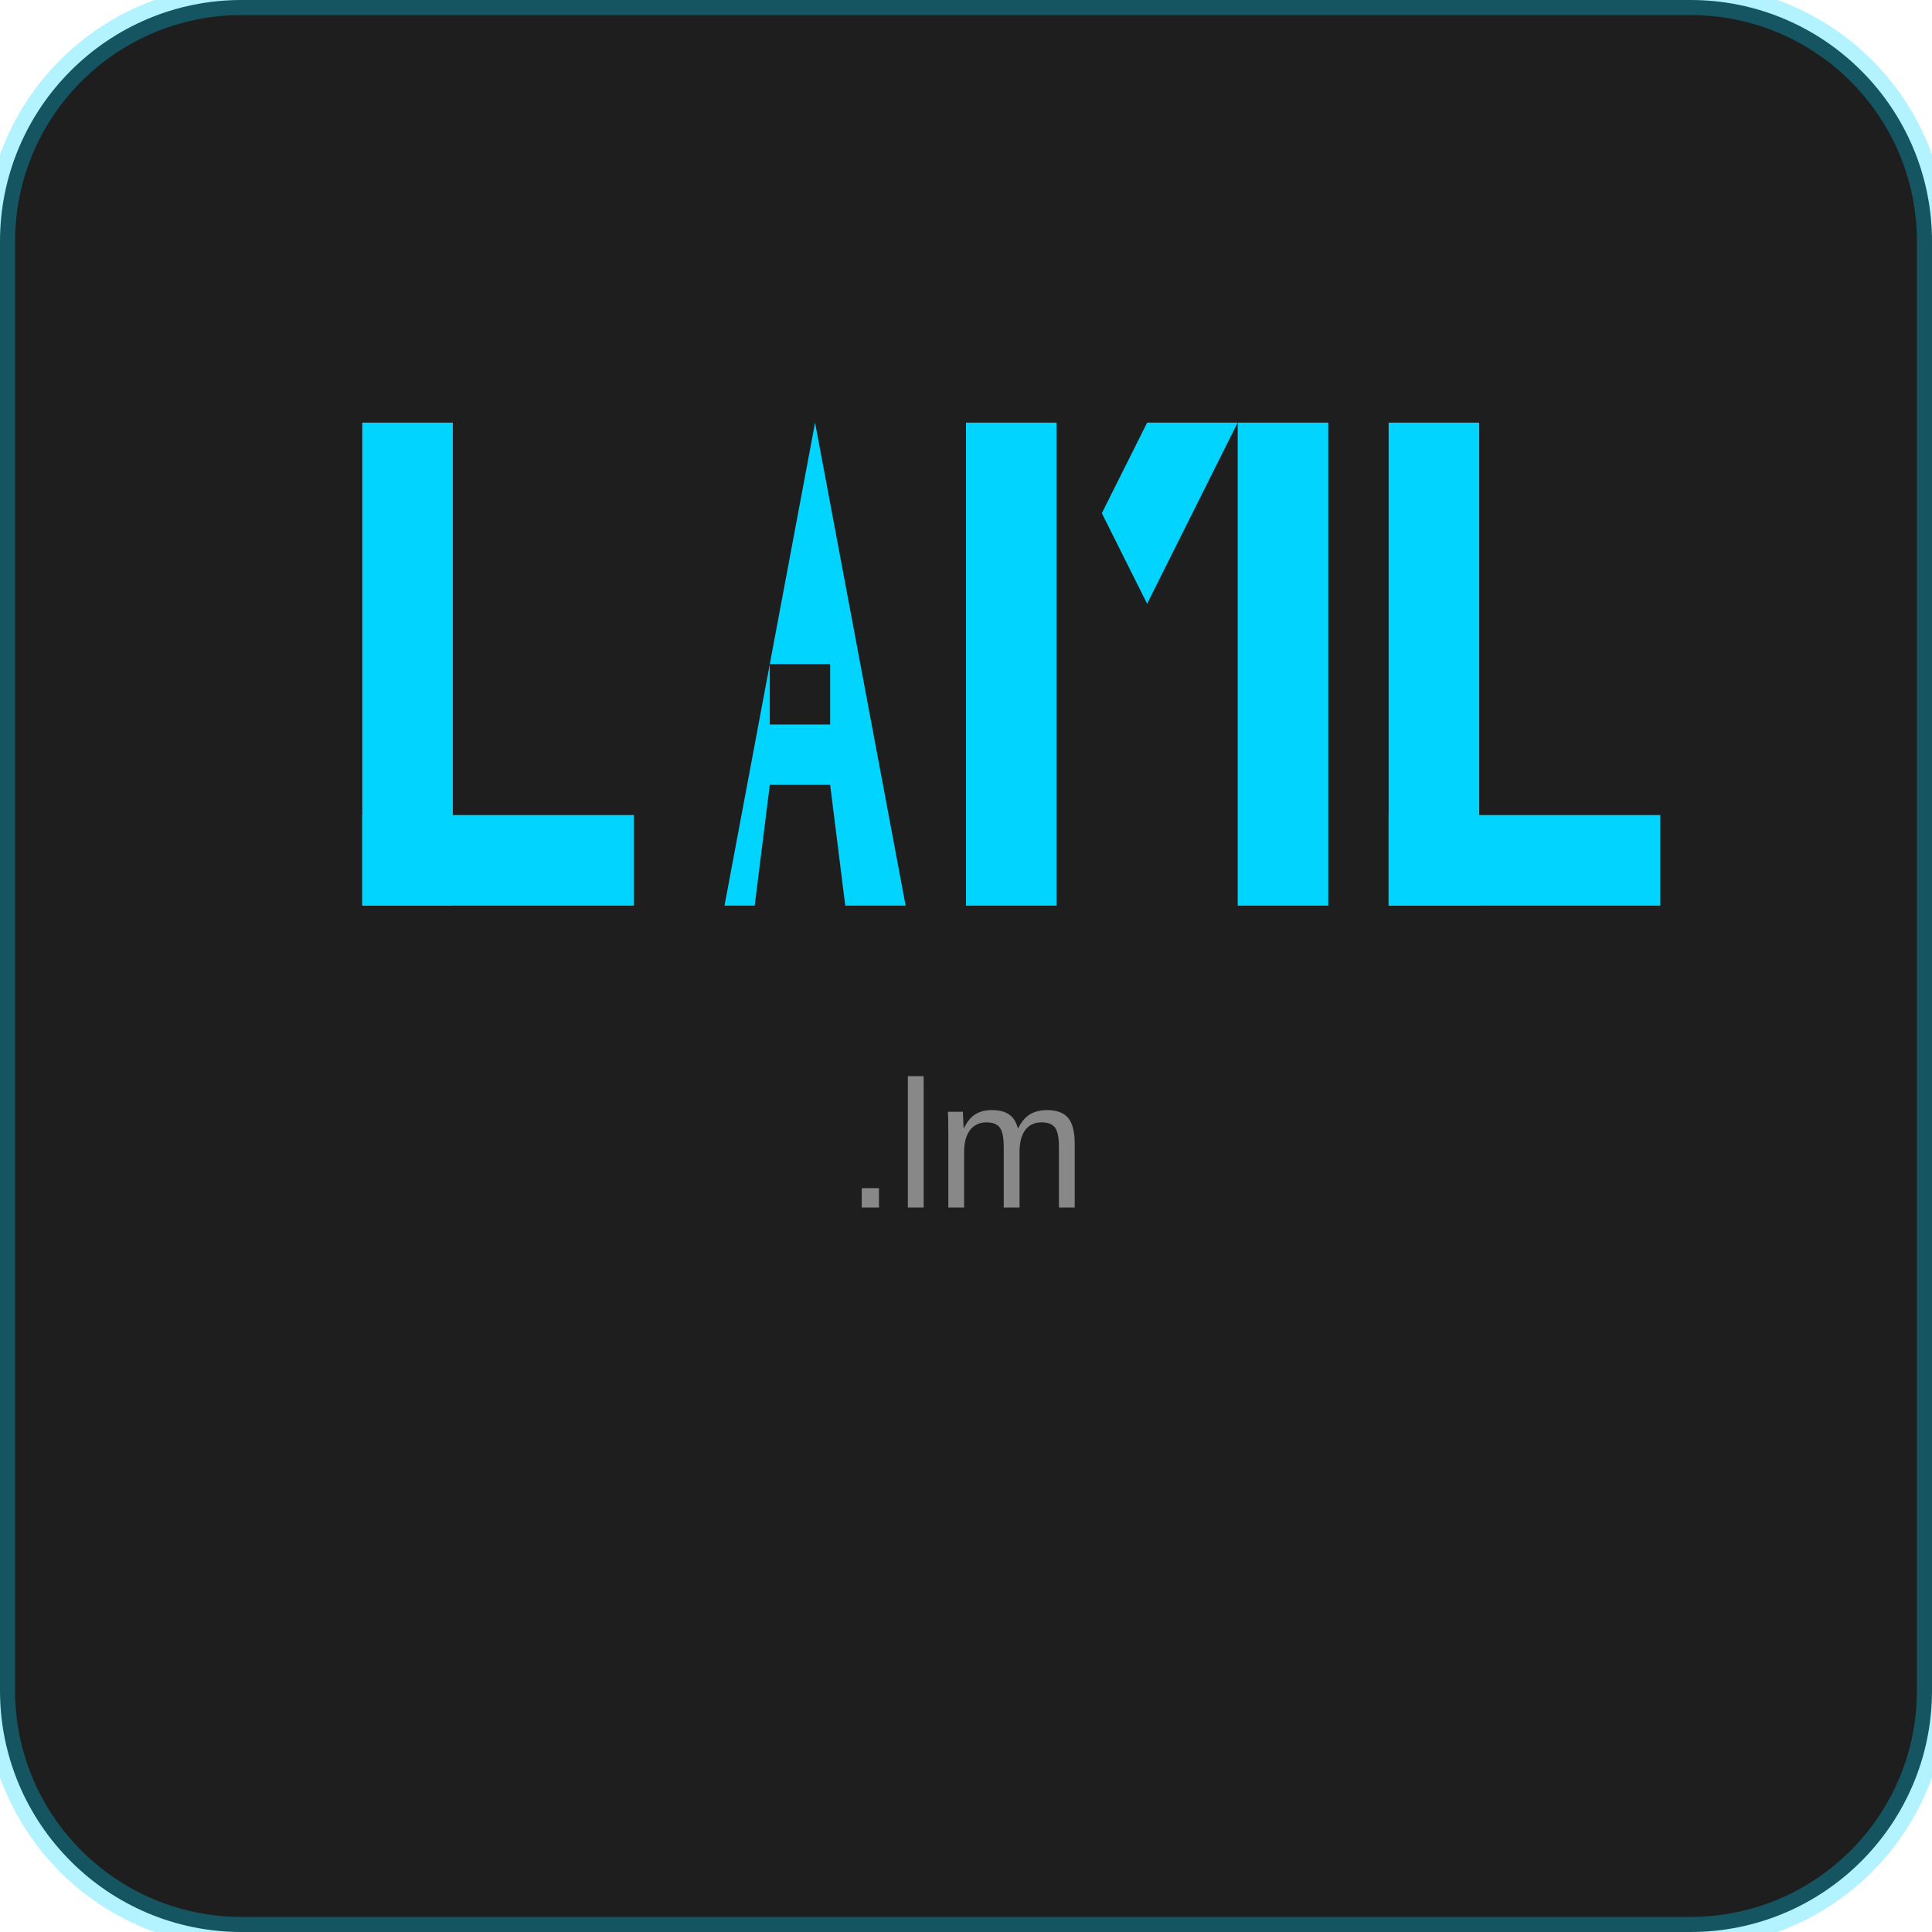
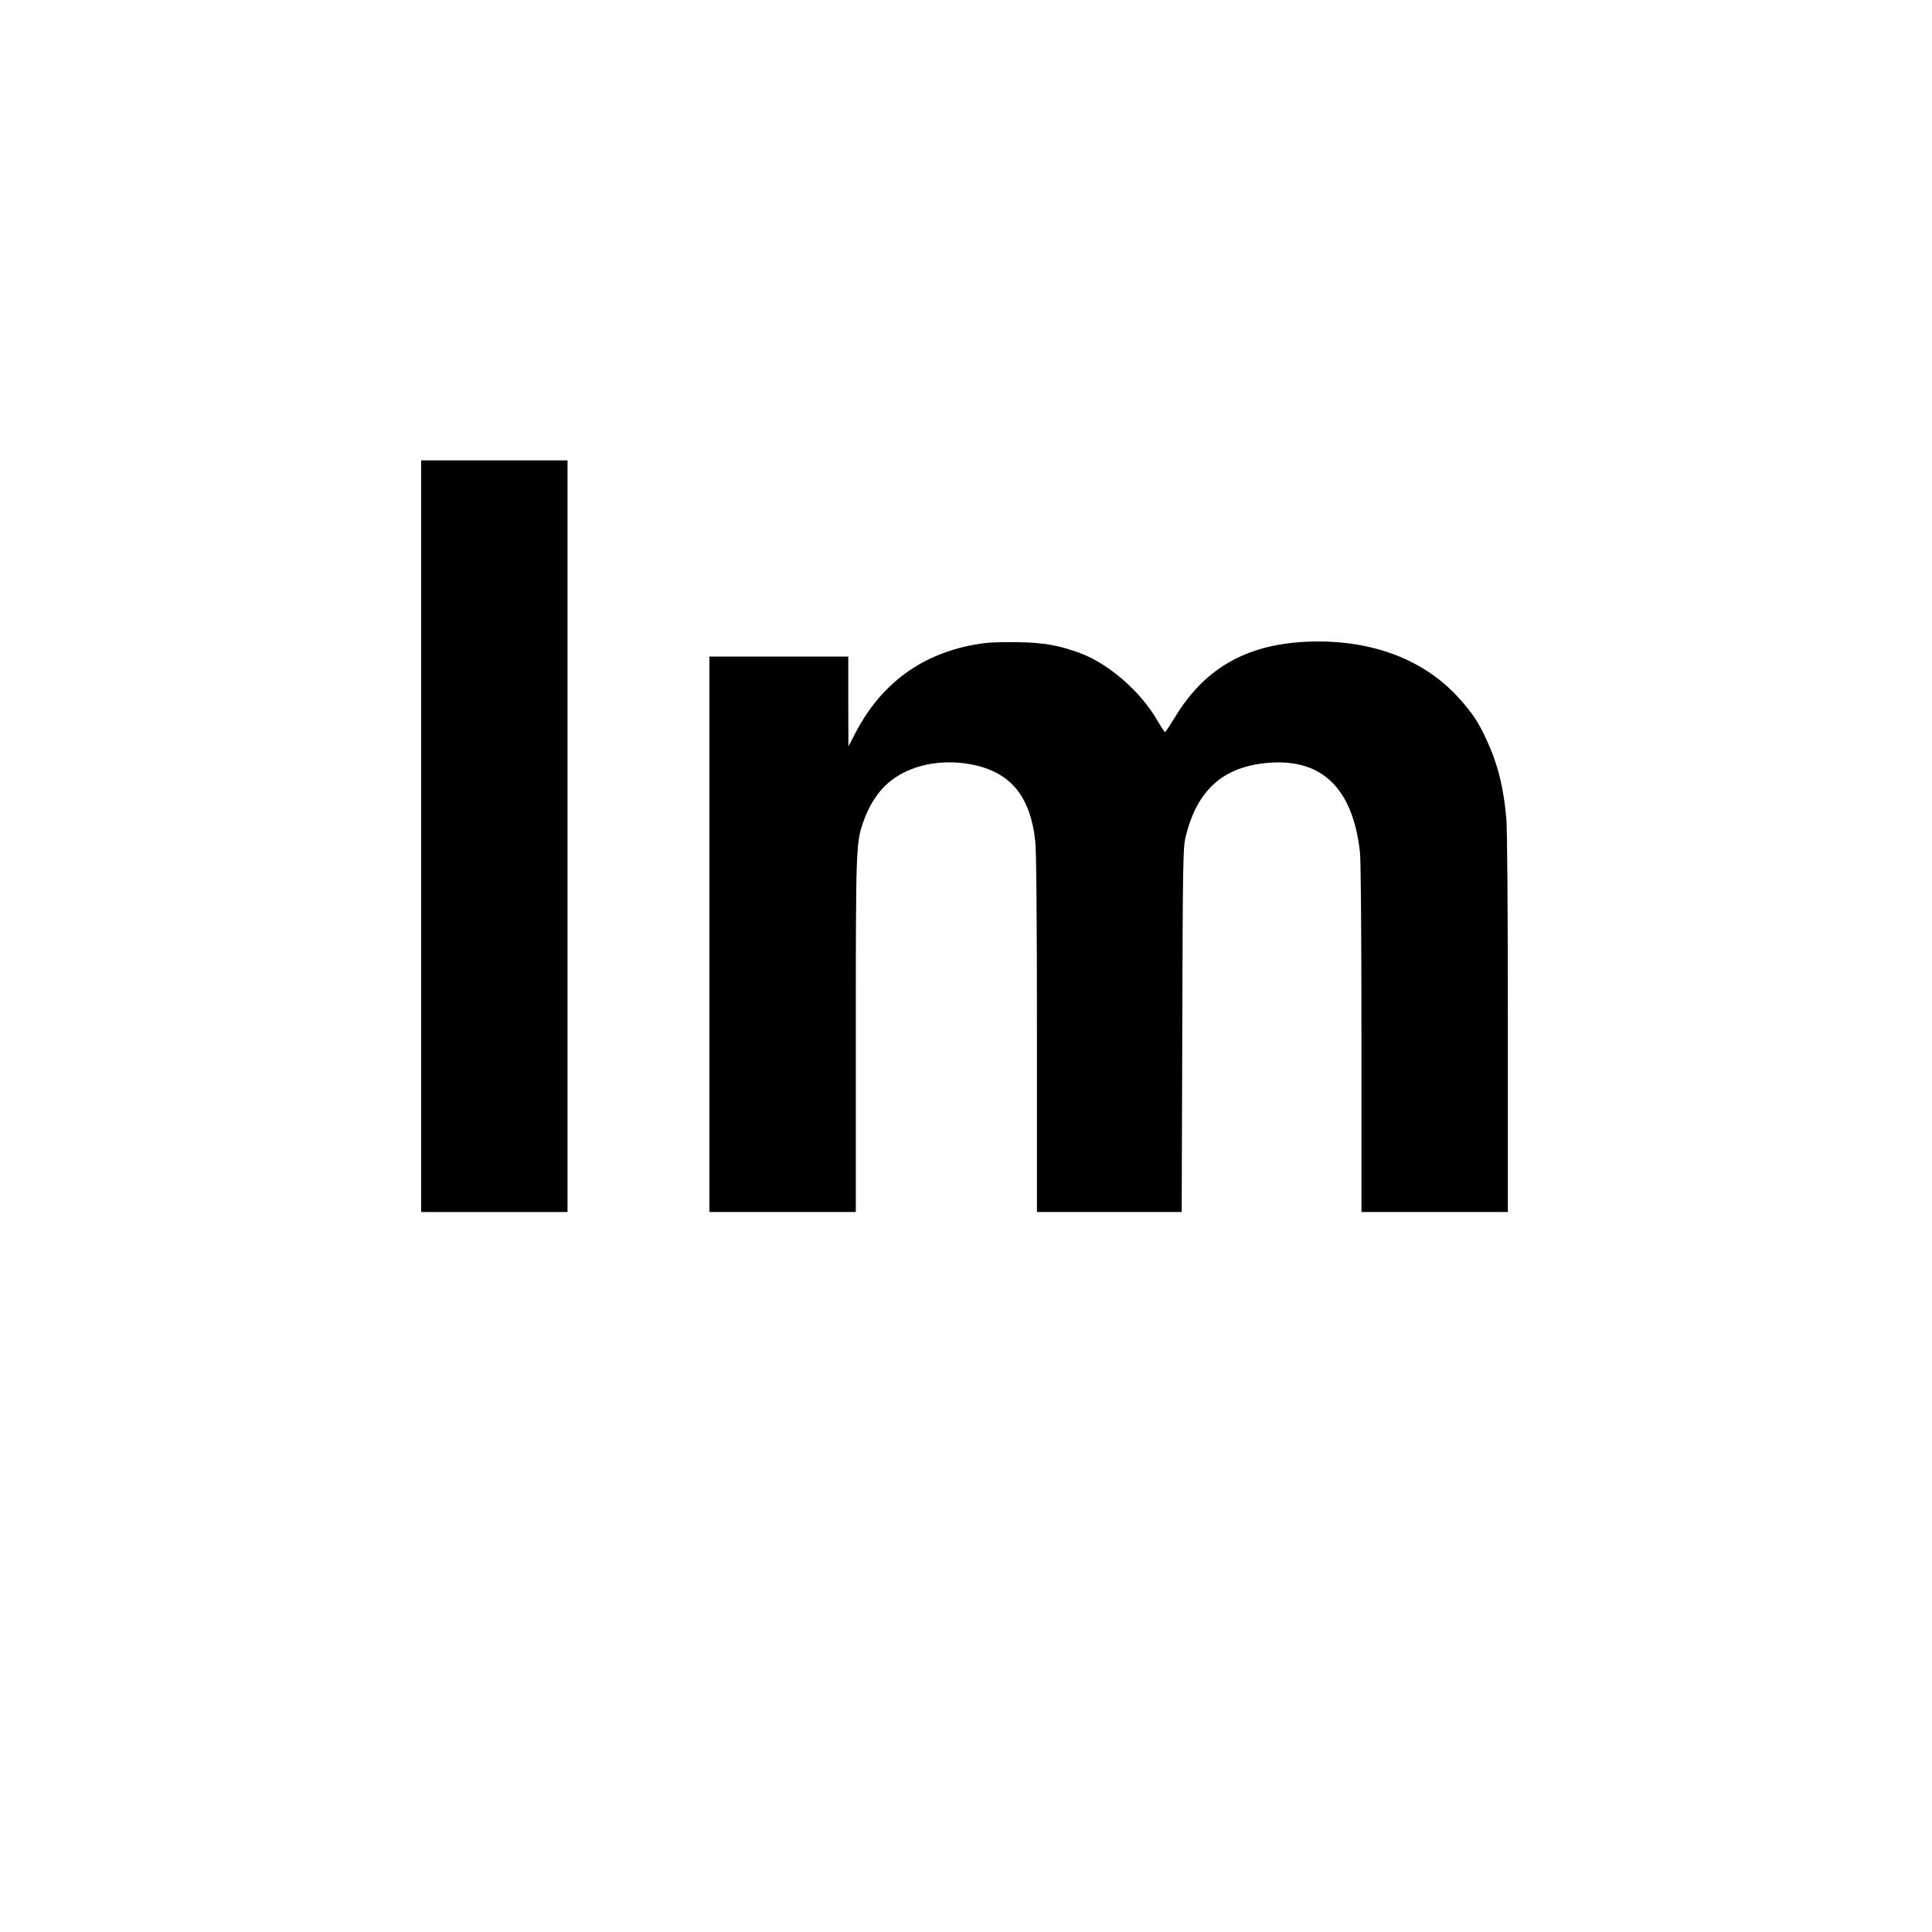
- <svg xmlns="http://www.w3.org/2000/svg" width="128" height="128" viewBox="0 0 128 128">
-   <rect width="128" height="128" rx="16" fill="#1e1e1e" />
-   <g transform="translate(16, 20)">
-     <rect x="8" y="8" width="6" height="32" fill="#00d4ff" />
-     <rect x="8" y="34" width="18" height="6" fill="#00d4ff" />
-     <polygon points="32,40 38,8 44,40 40,40 39,32 35,32 34,40" fill="#00d4ff" />
-     <rect x="35" y="24" width="4" height="4" fill="#1e1e1e" />
-     <rect x="48" y="8" width="6" height="32" fill="#00d4ff" />
-     <rect x="66" y="8" width="6" height="32" fill="#00d4ff" />
-     <polygon points="54,8 60,20 66,8 60,8 57,14 54,8" fill="#00d4ff" />
-     <rect x="76" y="8" width="6" height="32" fill="#00d4ff" />
-     <rect x="76" y="34" width="18" height="6" fill="#00d4ff" />
+ <svg xmlns="http://www.w3.org/2000/svg" version="1.0" width="1280pt" height="1280pt" viewBox="0 0 1280 1280" preserveAspectRatio="xMidYMid meet">
+   <g transform="translate(0,1280) scale(0.1,-0.1)" fill="#000000" stroke="none">
+     <path d="M2790 7260 l0 -2490 485 0 485 0 0 2490 0 2490 -485 0 -485 0 0 -2490z" />
+     <path d="M6530 8540 c-390 -48 -682 -249 -862 -595 l-47 -90 -1 298 0 297 -460 0 -460 0 0 -1840 0 -1840 485 0 485 0 0 1168 c0 1244 1 1277 49 1415 33 96 83 179 142 238 126 126 334 182 549 149 275 -44 415 -203 449 -513 7 -63 11 -501 11 -1277 l0 -1180 480 0 479 0 4 1203 c3 1108 5 1208 21 1277 75 318 252 475 560 497 349 24 549 -174 596 -592 6 -55 10 -531 10 -1237 l0 -1148 485 0 485 0 0 1243 c0 742 -4 1290 -10 1362 -18 210 -58 368 -135 532 -52 111 -88 165 -174 262 -219 247 -547 381 -936 381 -441 0 -740 -157 -947 -496 -35 -57 -66 -104 -69 -104 -4 0 -27 35 -52 78 -110 190 -319 372 -506 443 -136 51 -240 71 -401 74 -85 2 -189 0 -230 -5z" />
  </g>
-   <text x="64" y="80" text-anchor="middle" font-family="Arial, sans-serif" font-size="12" fill="#888">
-     .lm
-   </text>
-   <rect width="128" height="128" rx="16" fill="none" stroke="#00d4ff" stroke-width="2" opacity="0.3" />
</svg>
